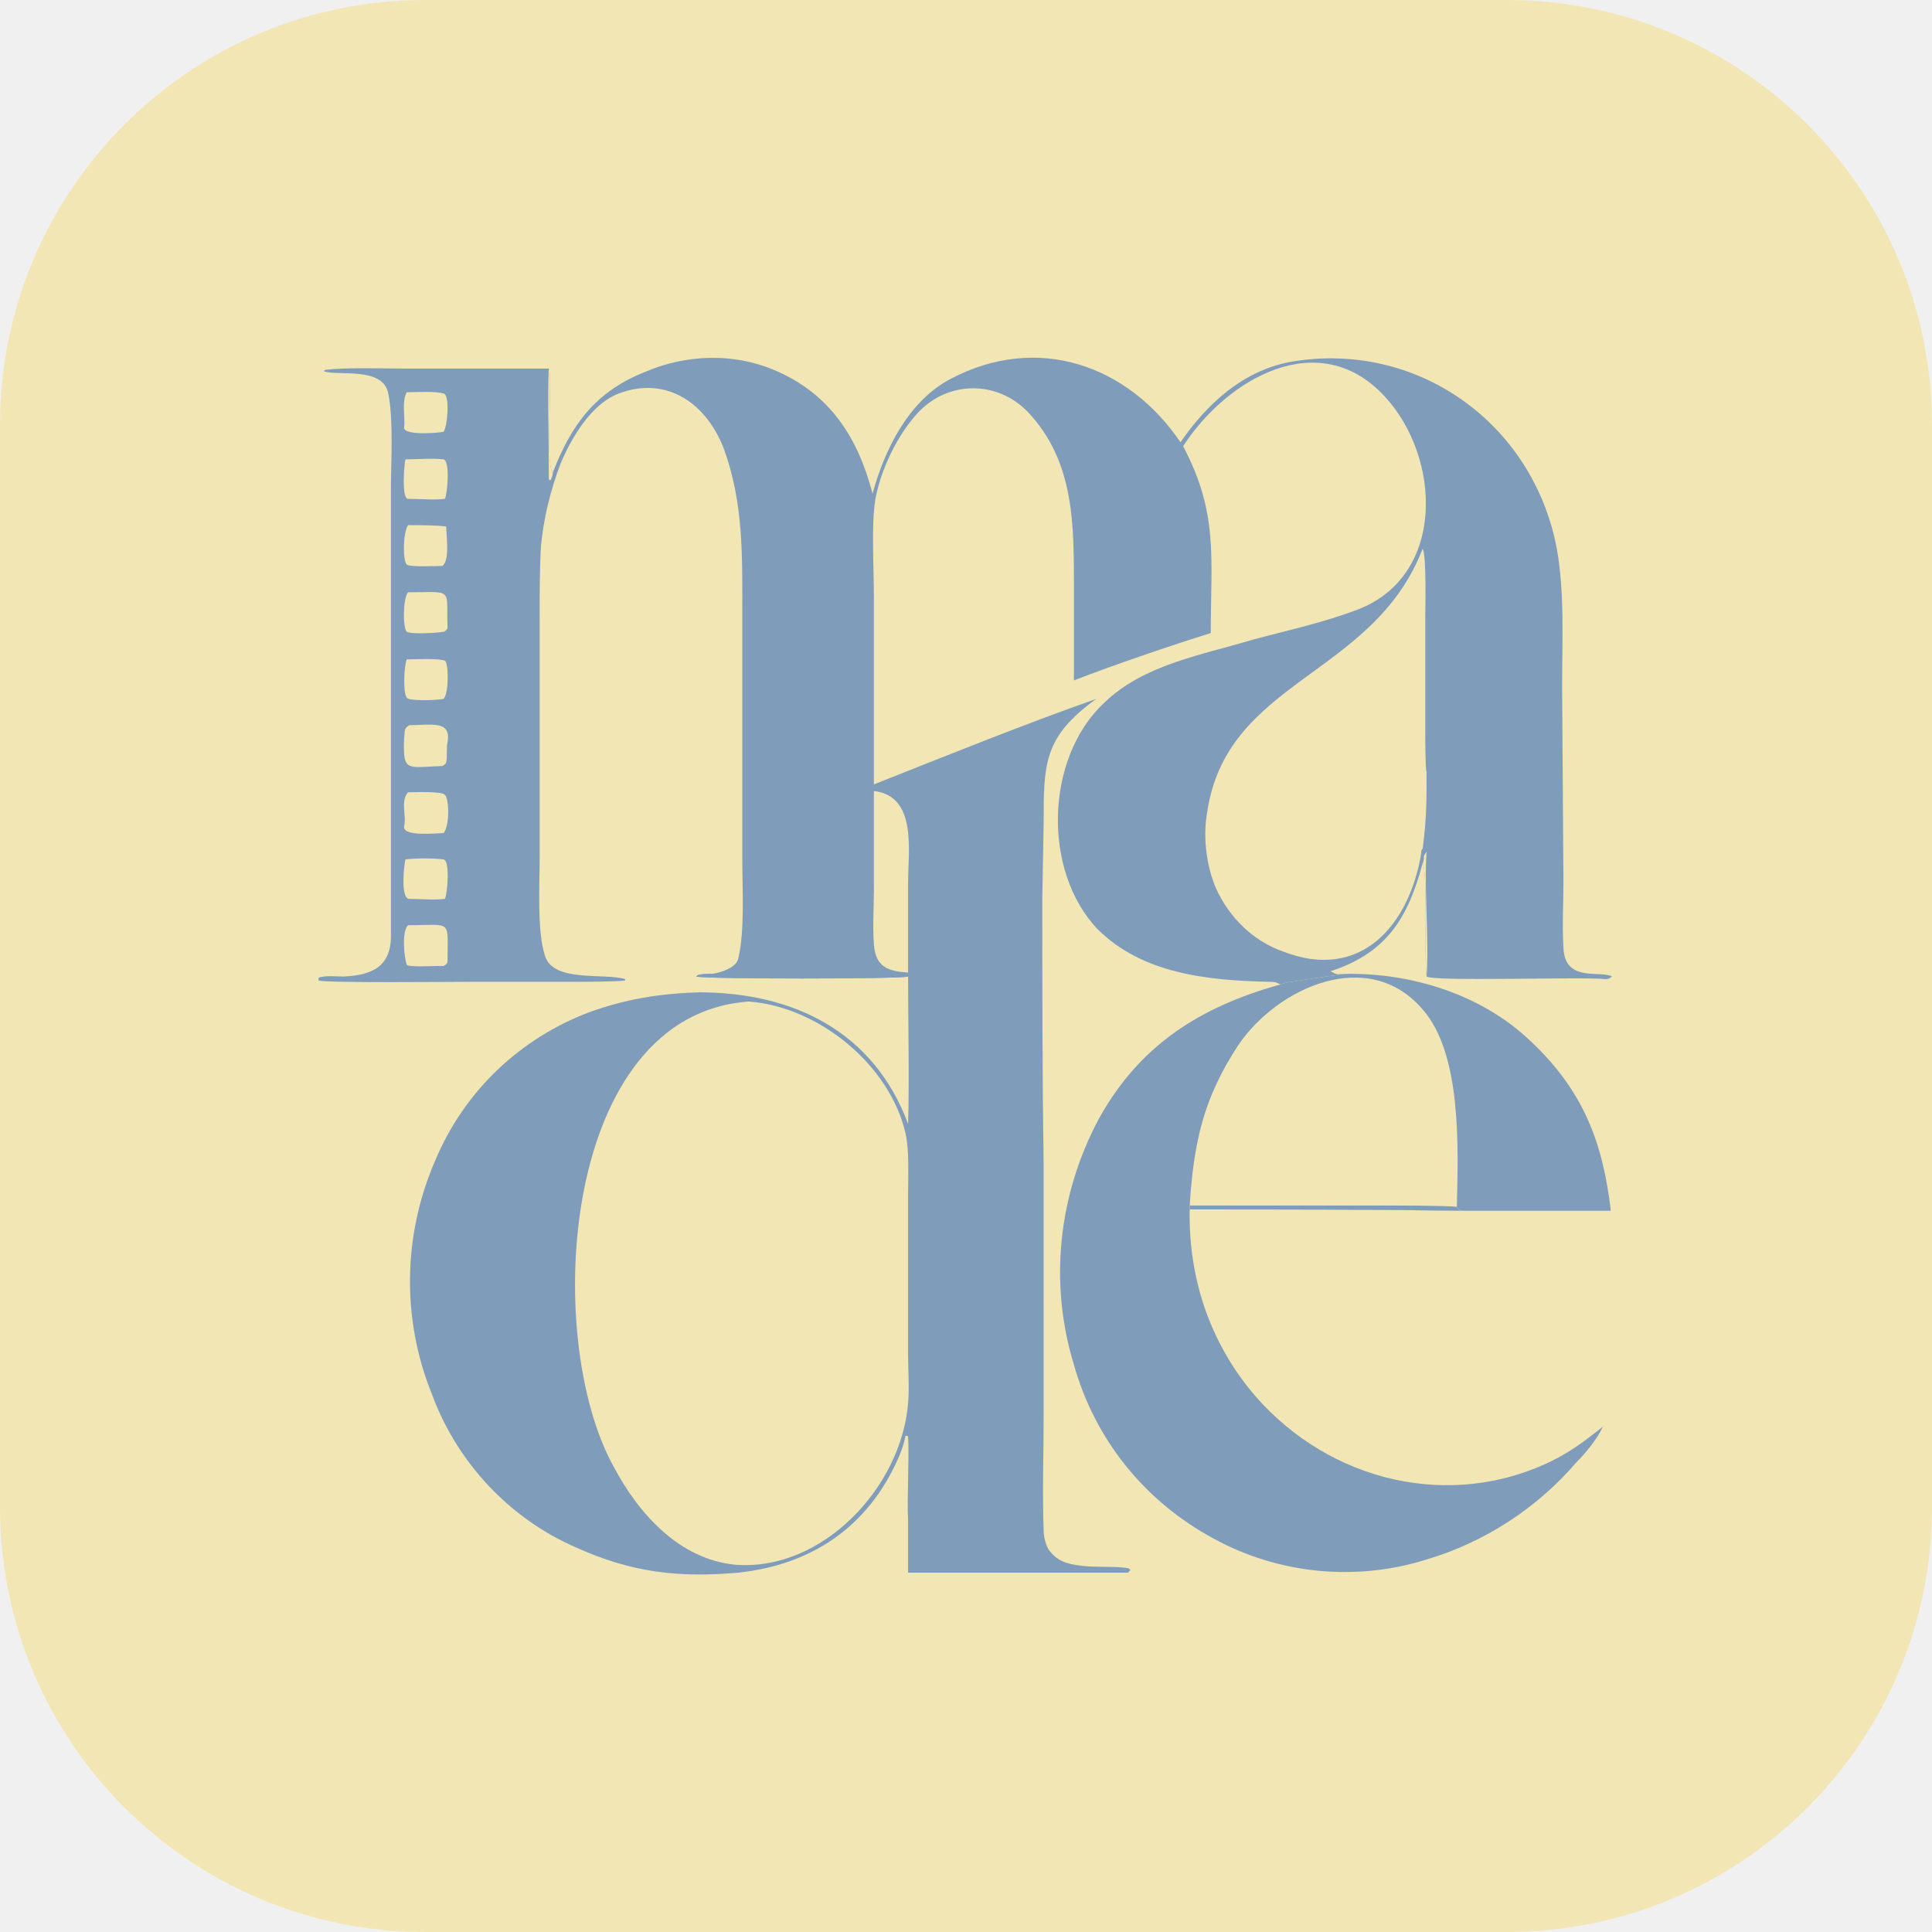
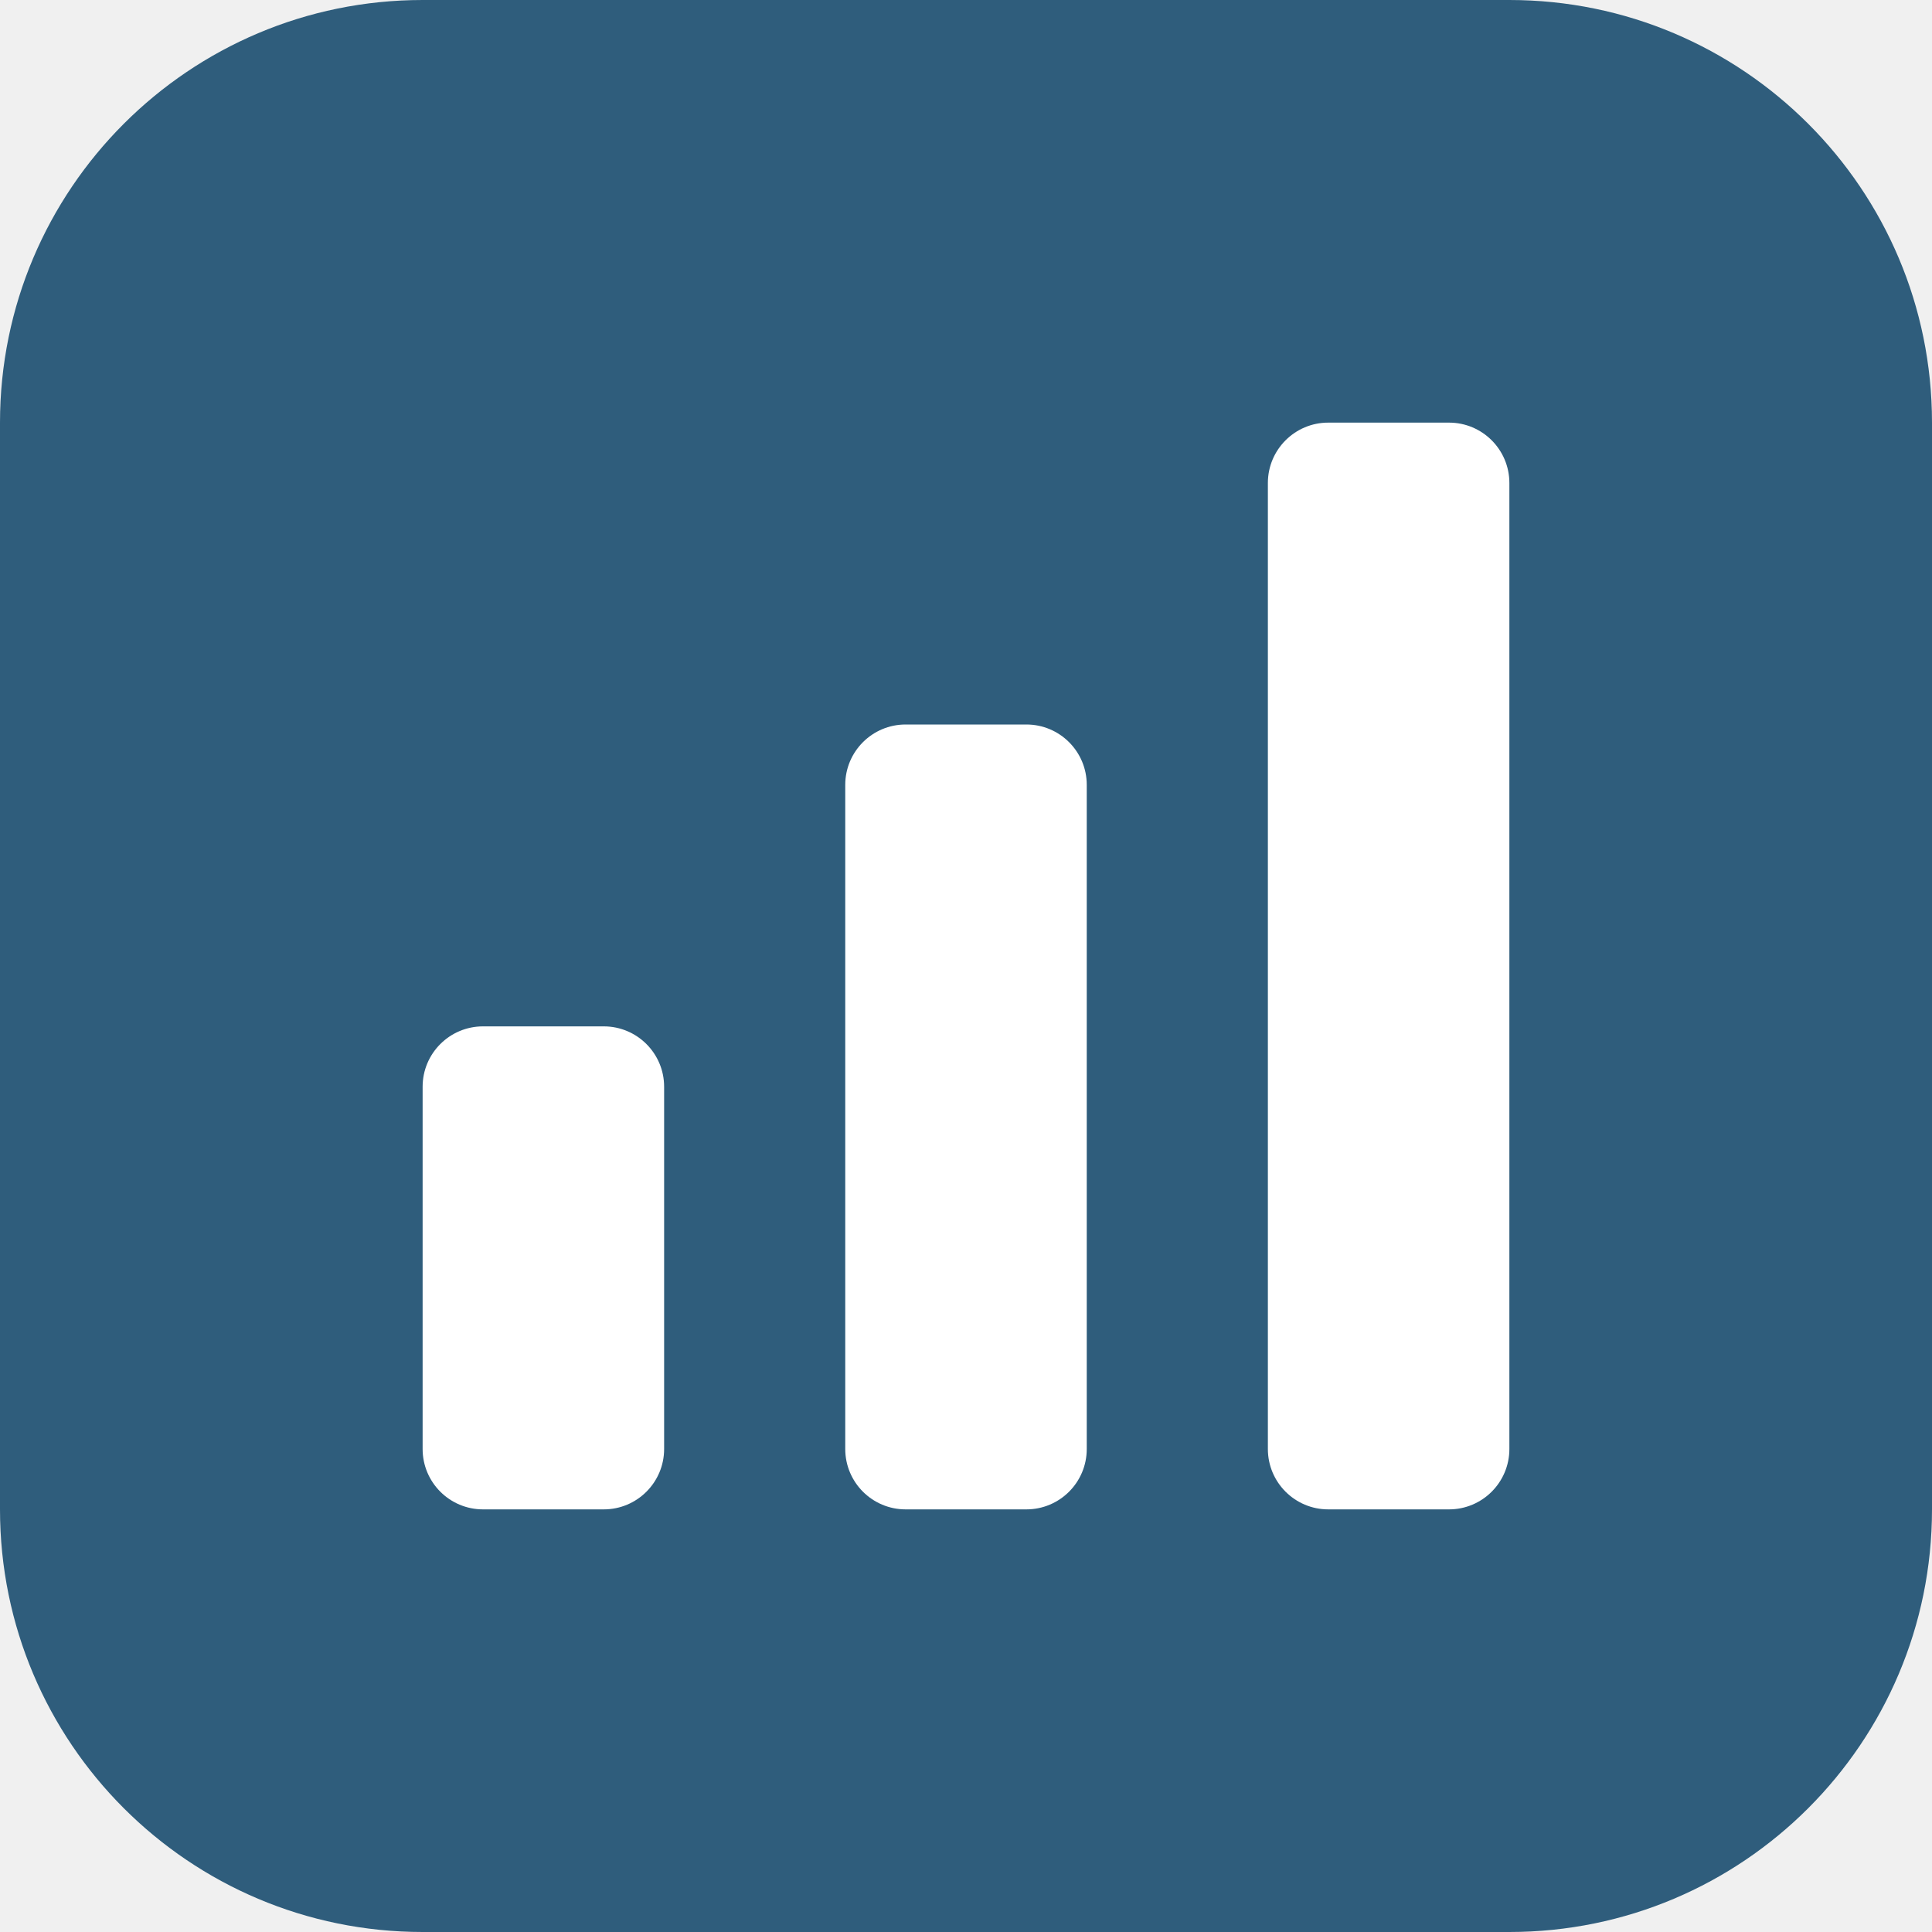
- <svg xmlns="http://www.w3.org/2000/svg" viewBox="203.92 290.92 1468.16 1468.16">
-   <rect x="203.92" y="290.92" width="1468.16" height="1468.16" rx="322.995" fill="#f3e6b5" />
-   <path fill="#7f9dba" d="M 624 650C638 614 656 589 693 574C725 560 761 559 792 572C835 590 856 624 867 666C876 633 894 596 926 579C992 544 1061 568 1101 627C1121 598 1148 573 1184 566C1280 549 1369 612 1387 708C1393 742 1391 778 1391 812L1392 961C1392 977 1391 994 1392 1011C1393 1038 1420 1028 1429 1033C1427 1034 1427 1035 1424 1035C1408 1033 1294 1037 1288 1033C1286 1018 1289 953 1285 947C1274 988 1258 1015 1215 1029L1217 1030C1220 1032 1222 1031 1226 1031C1226 1031 1190 1036 1186 1037C1183 1037 1180 1038 1177 1039C1173 1037 1172 1037 1168 1037C1122 1036 1072 1031 1038 997C996 953 998 867 1043 825C1073 796 1116 789 1156 777C1182 770 1210 764 1236 754C1303 728 1299 638 1256 592C1206 538 1136 579 1103 630C1130 681 1124 715 1124 772C1095 781 1048 797 1020 808L1020 740C1020 691 1021 642 985 604C962 580 925 580 902 604C886 621 873 648 869 671C866 690 868 724 868 744L868 887C921 866 983 841 1037 822C997 851 997 871 997 917L996 973C996 1041 996 1109 997 1177L997 1366C997 1395 996 1425 997 1454C997 1459 999 1467 1002 1470C1009 1479 1019 1480 1028 1481C1036 1482 1058 1481 1062 1483L1063 1484C1062 1485 1062 1485 1061 1486C1005 1486 950 1486 894 1486L894 1446C893 1433 895 1398 894 1383C894 1382 893 1382 892 1382C891 1388 889 1393 887 1398C864 1451 821 1480 765 1486C720 1490 684 1486 642 1467C591 1445 551 1402 532 1350C509 1293 510 1229 535 1172C557 1120 599 1080 652 1060C680 1050 705 1046 735 1045C807 1045 868 1075 894 1145C895 1110 894 1069 894 1033C888 1035 738 1035 733 1033L734 1032C737 1031 741 1031 745 1031C752 1030 764 1026 765 1019C770 998 768 966 768 944L768 836L768 756C768 714 769 673 754 632C741 598 711 576 674 590C653 598 638 624 630 643C622 664 617 685 615 706C614 723 614 745 614 762L614 847L614 944C614 963 612 999 618 1017C624 1038 664 1030 679 1035L679 1036C672 1037 648 1037 641 1037L564 1037C550 1037 450 1038 446 1036L446 1034C450 1032 460 1033 465 1033C486 1032 501 1026 501 1002C501 977 501 952 501 927L501 792L501 662C501 642 503 610 499 590C495 569 460 577 450 573L451 572C467 570 494 571 511 571C547 571 584 571 621 571C624 577 618 644 624 650 z" />
-   <path style="fill:#f3e6b5" d="M 1285 708C1288 713 1287 752 1287 760L1287 845C1287 850 1287 875 1288 878C1288 901 1288 913 1285 936C1284 937 1284 938 1284 939C1275 994 1238 1037 1179 1014C1156 1006 1138 988 1128 966C1121 950 1118 928 1121 910C1135 807 1247 806 1285 708 z" />
-   <path fill="#7f9dba" d="M 894 1033C888 1035 738 1035 733 1033L734 1032C737 1031 741 1031 745 1031C754 1036 857 1031 873 1033C878 1033 889 1031 894 1033 z" />
-   <path style="fill:#f3e6b5" d="M 1286 941L1288 938C1286 967 1290 1004 1288 1033C1286 1018 1289 953 1285 947C1286 945 1286 943 1286 941 z" />
-   <path style="fill:#f3e6b5" d="M 621 571C624 577 618 644 624 650C624 652 623 655 622 656C622 656 621 655 621 655C621 640 620 583 621 571 z" />
-   <path fill="#7f9dba" d="M 1285 936C1286 937 1287 937 1288 938L1286 941L1284 939C1284 938 1284 937 1285 936 z" />
-   <path style="fill:#f3e6b5" d="M 773 1052C826 1056 880 1100 892 1152C895 1165 894 1184 894 1198L894 1258L894 1321C894 1332 895 1346 894 1357C889 1421 829 1485 763 1480C720 1476 689 1441 670 1405C616 1307 630 1062 773 1052 z" />
-   <path style="fill:#f3e6b5" d="M 868 892C901 896 894 937 894 962L894 1030C879 1029 869 1026 868 1008C867 995 868 981 868 967L868 892 z" />
-   <path style="fill:#f3e6b5" d="M 514 994C548 994 544 989 544 1021C544 1023 543 1024 541 1025C539 1025 537 1025 535 1025C532 1025 514 1026 513 1024C511 1018 509 999 514 994 z" />
-   <path style="fill:#f3e6b5" d="M 512 944C520 943 533 943 541 944C546 945 544 970 542 974C534 975 523 974 515 974C508 974 511 948 512 944 z" />
-   <path style="fill:#f3e6b5" d="M 513 589C520 589 535 588 541 590C546 591 544 615 541 619C537 620 511 622 511 616C512 609 509 596 513 589 z" />
-   <path style="fill:#f3e6b5" d="M 512 640C520 640 533 639 541 640C546 641 544 666 542 670C535 671 522 670 514 670C509 670 511 644 512 640 z" />
-   <path style="fill:#f3e6b5" d="M 514 893C519 893 540 892 542 895C545 897 546 918 541 924C536 924 510 927 511 919C513 910 508 900 514 893 z" />
-   <path style="fill:#f3e6b5" d="M 513 792C519 792 537 791 542 793C545 795 545 818 541 822C537 823 514 824 513 821C510 817 511 797 513 792 z" />
-   <path style="fill:#f3e6b5" d="M 514 741C549 741 543 737 544 768C544 769 542 771 541 771C536 772 516 773 513 771C510 768 510 746 514 741 z" />
-   <path style="fill:#f3e6b5" d="M 515 842C532 842 547 838 544 855C543 859 544 865 543 870C543 871 542 872 540 873C513 874 510 878 511 852C512 847 510 845 515 842 z" />
-   <path style="fill:#f3e6b5" d="M 514 690C523 690 535 690 543 691C543 698 546 717 540 721C536 721 516 722 513 720C510 717 510 696 514 690 z" />
-   <path fill="#7f9dba" d="M 1226 1031C1277 1030 1331 1047 1368 1083C1407 1120 1422 1159 1428 1211L1316 1211C1247 1210 1177 1210 1108 1210C1108 1210 1108 1210 1108 1210C1107 1260 1122 1307 1153 1346C1207 1413 1298 1439 1377 1404C1395 1396 1407 1387 1422 1375C1418 1384 1409 1395 1402 1402C1372 1437 1332 1463 1288 1476C1234 1493 1175 1487 1126 1460C1074 1432 1036 1385 1020 1328C1001 1266 1008 1199 1039 1141C1070 1085 1116 1056 1177 1039C1180 1038 1183 1037 1186 1037C1190 1036 1226 1031 1226 1031 z" />
-   <path style="fill:#f3e6b5" d="M 1108 1207C1111 1160 1118 1126 1145 1085C1175 1041 1244 1010 1285 1058C1315 1092 1312 1164 1311 1208C1313 1211 1312 1210 1316 1211C1247 1210 1177 1210 1108 1210L1108 1207 z" />
-   <path fill="#7f9dba" d="M 1108 1207L1251 1207C1261 1207 1304 1207 1311 1208C1313 1211 1312 1210 1316 1211C1247 1210 1177 1210 1108 1210L1108 1207 z" />
+ <svg xmlns="http://www.w3.org/2000/svg" viewBox="0 0 64 64">
+   <rect width="64" height="64" rx="14" fill="#2f5d7c" />
+   <g fill="#fff">
+     <rect x="14" y="34" width="8" height="16" rx="2" />
+     <rect x="28" y="24" width="8" height="26" rx="2" />
+     <rect x="42" y="14" width="8" height="36" rx="2" />
+   </g>
</svg>
